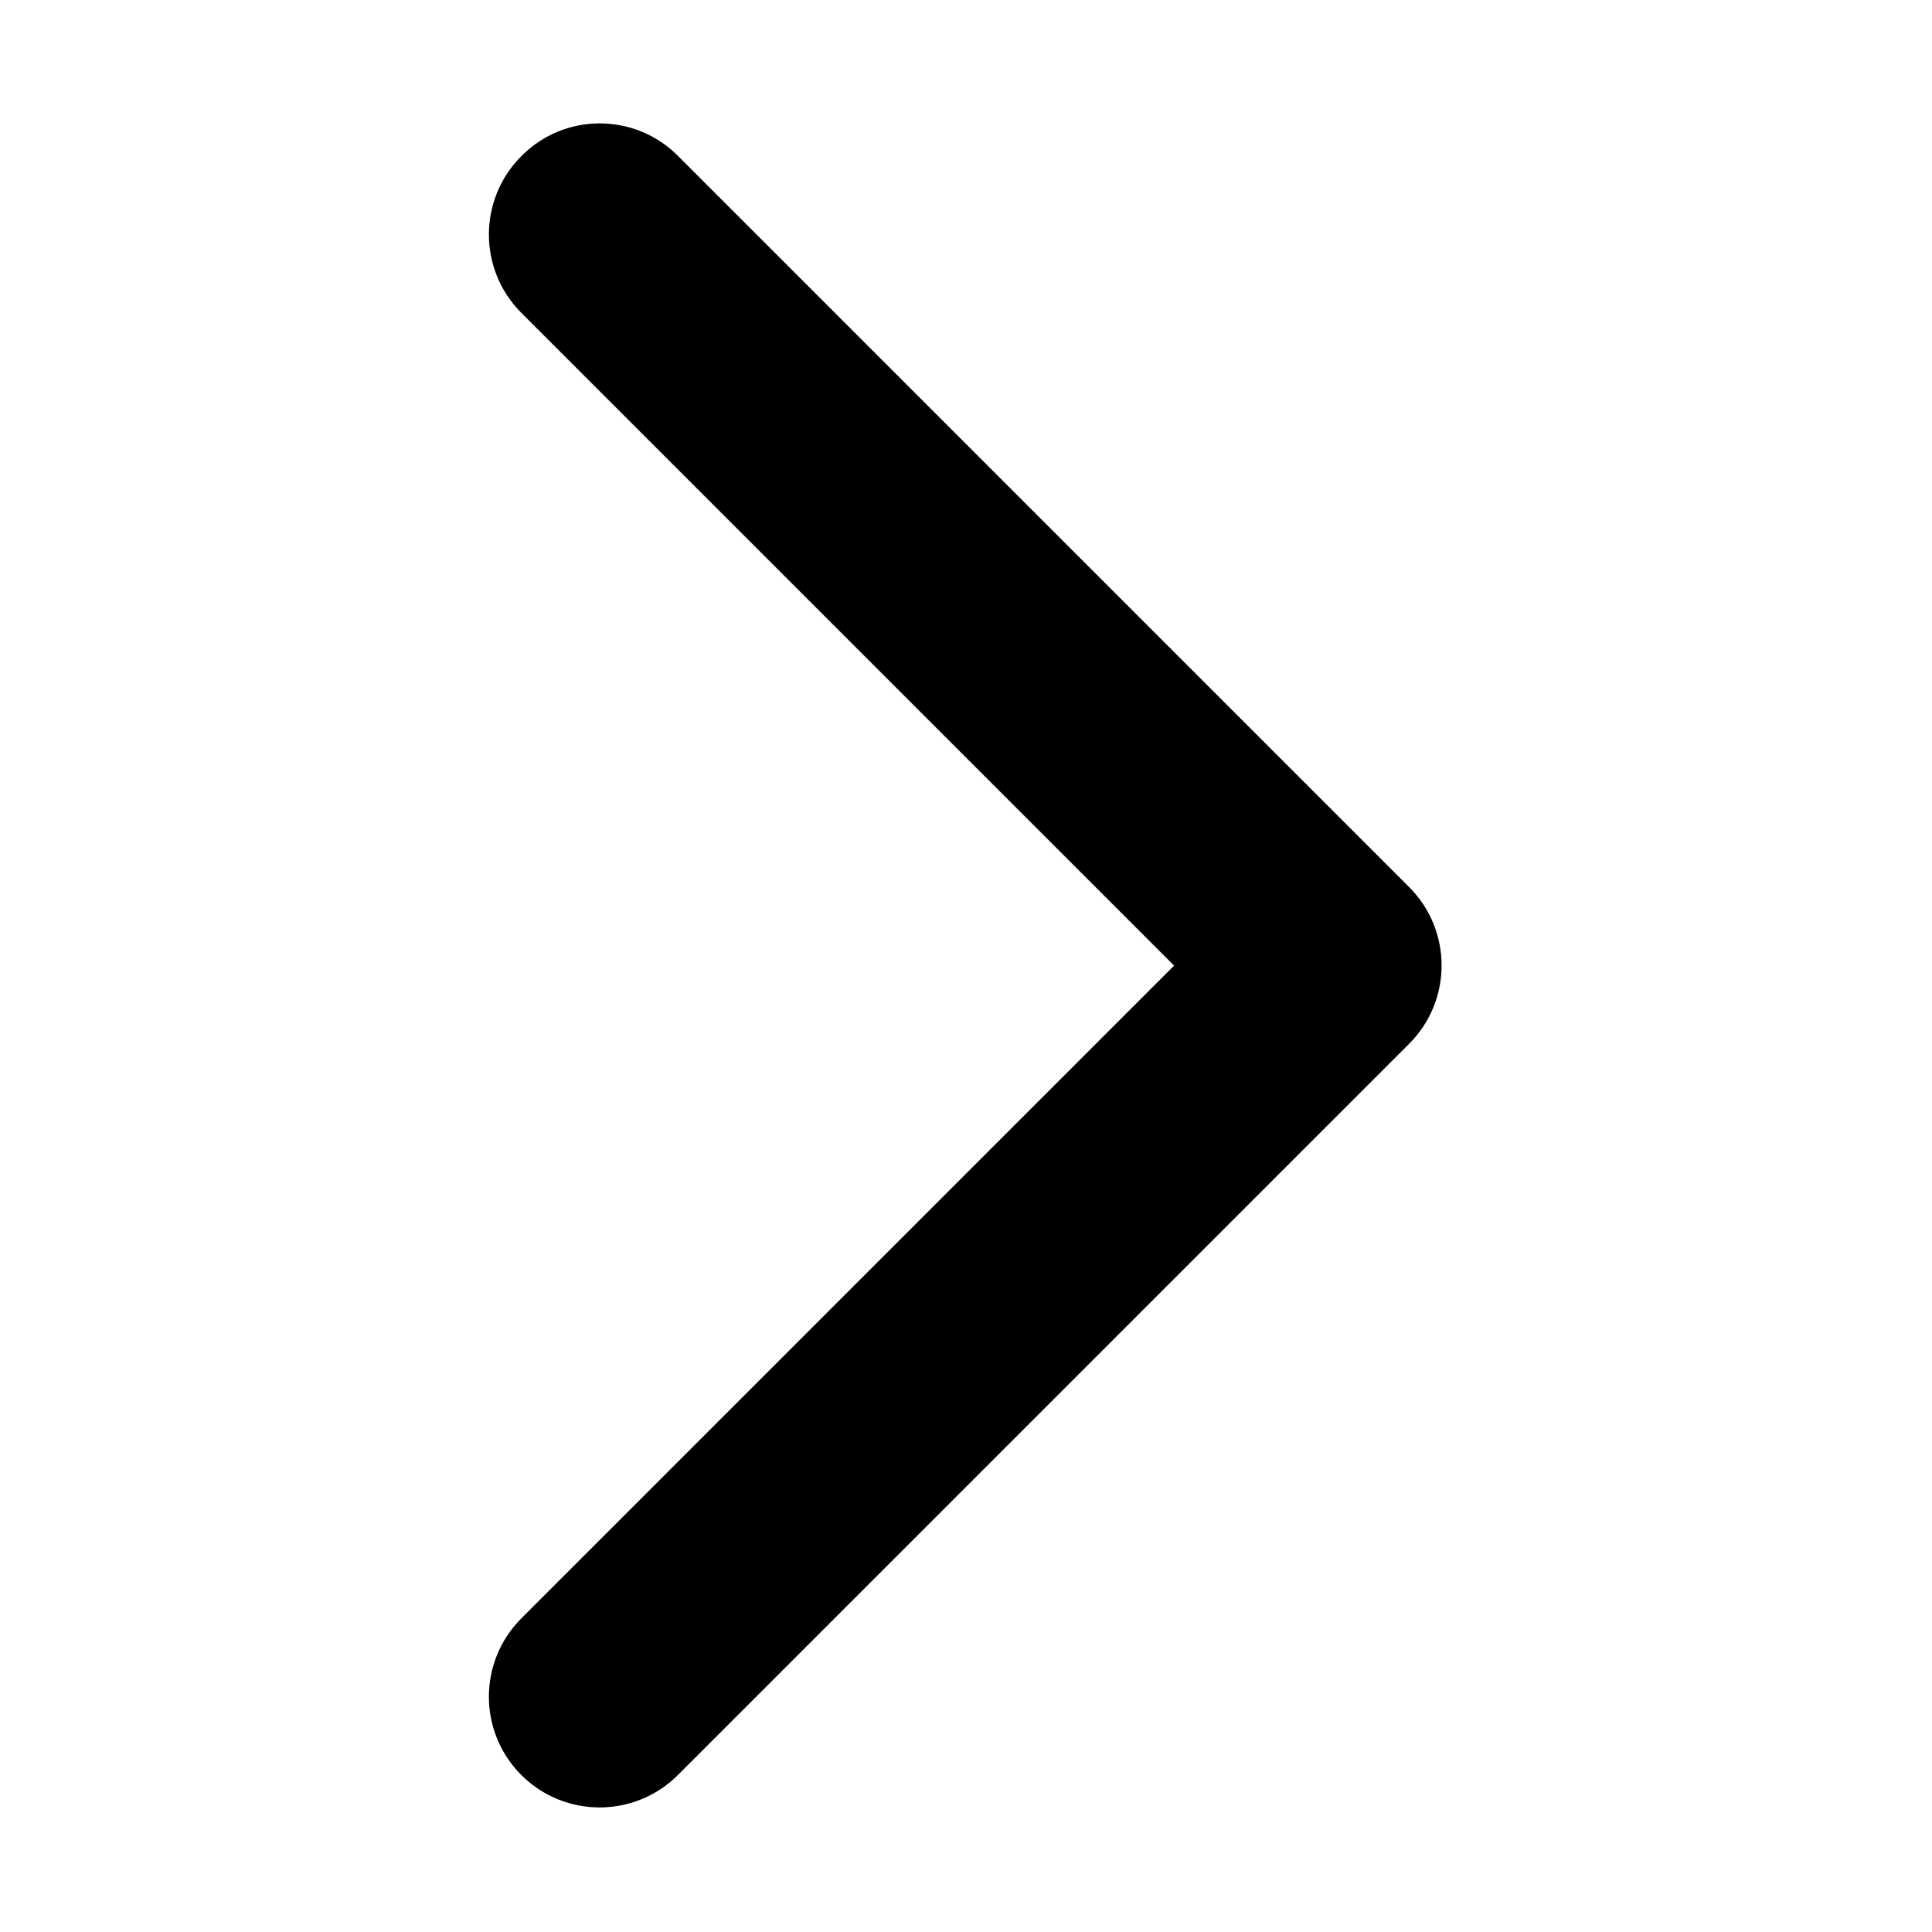
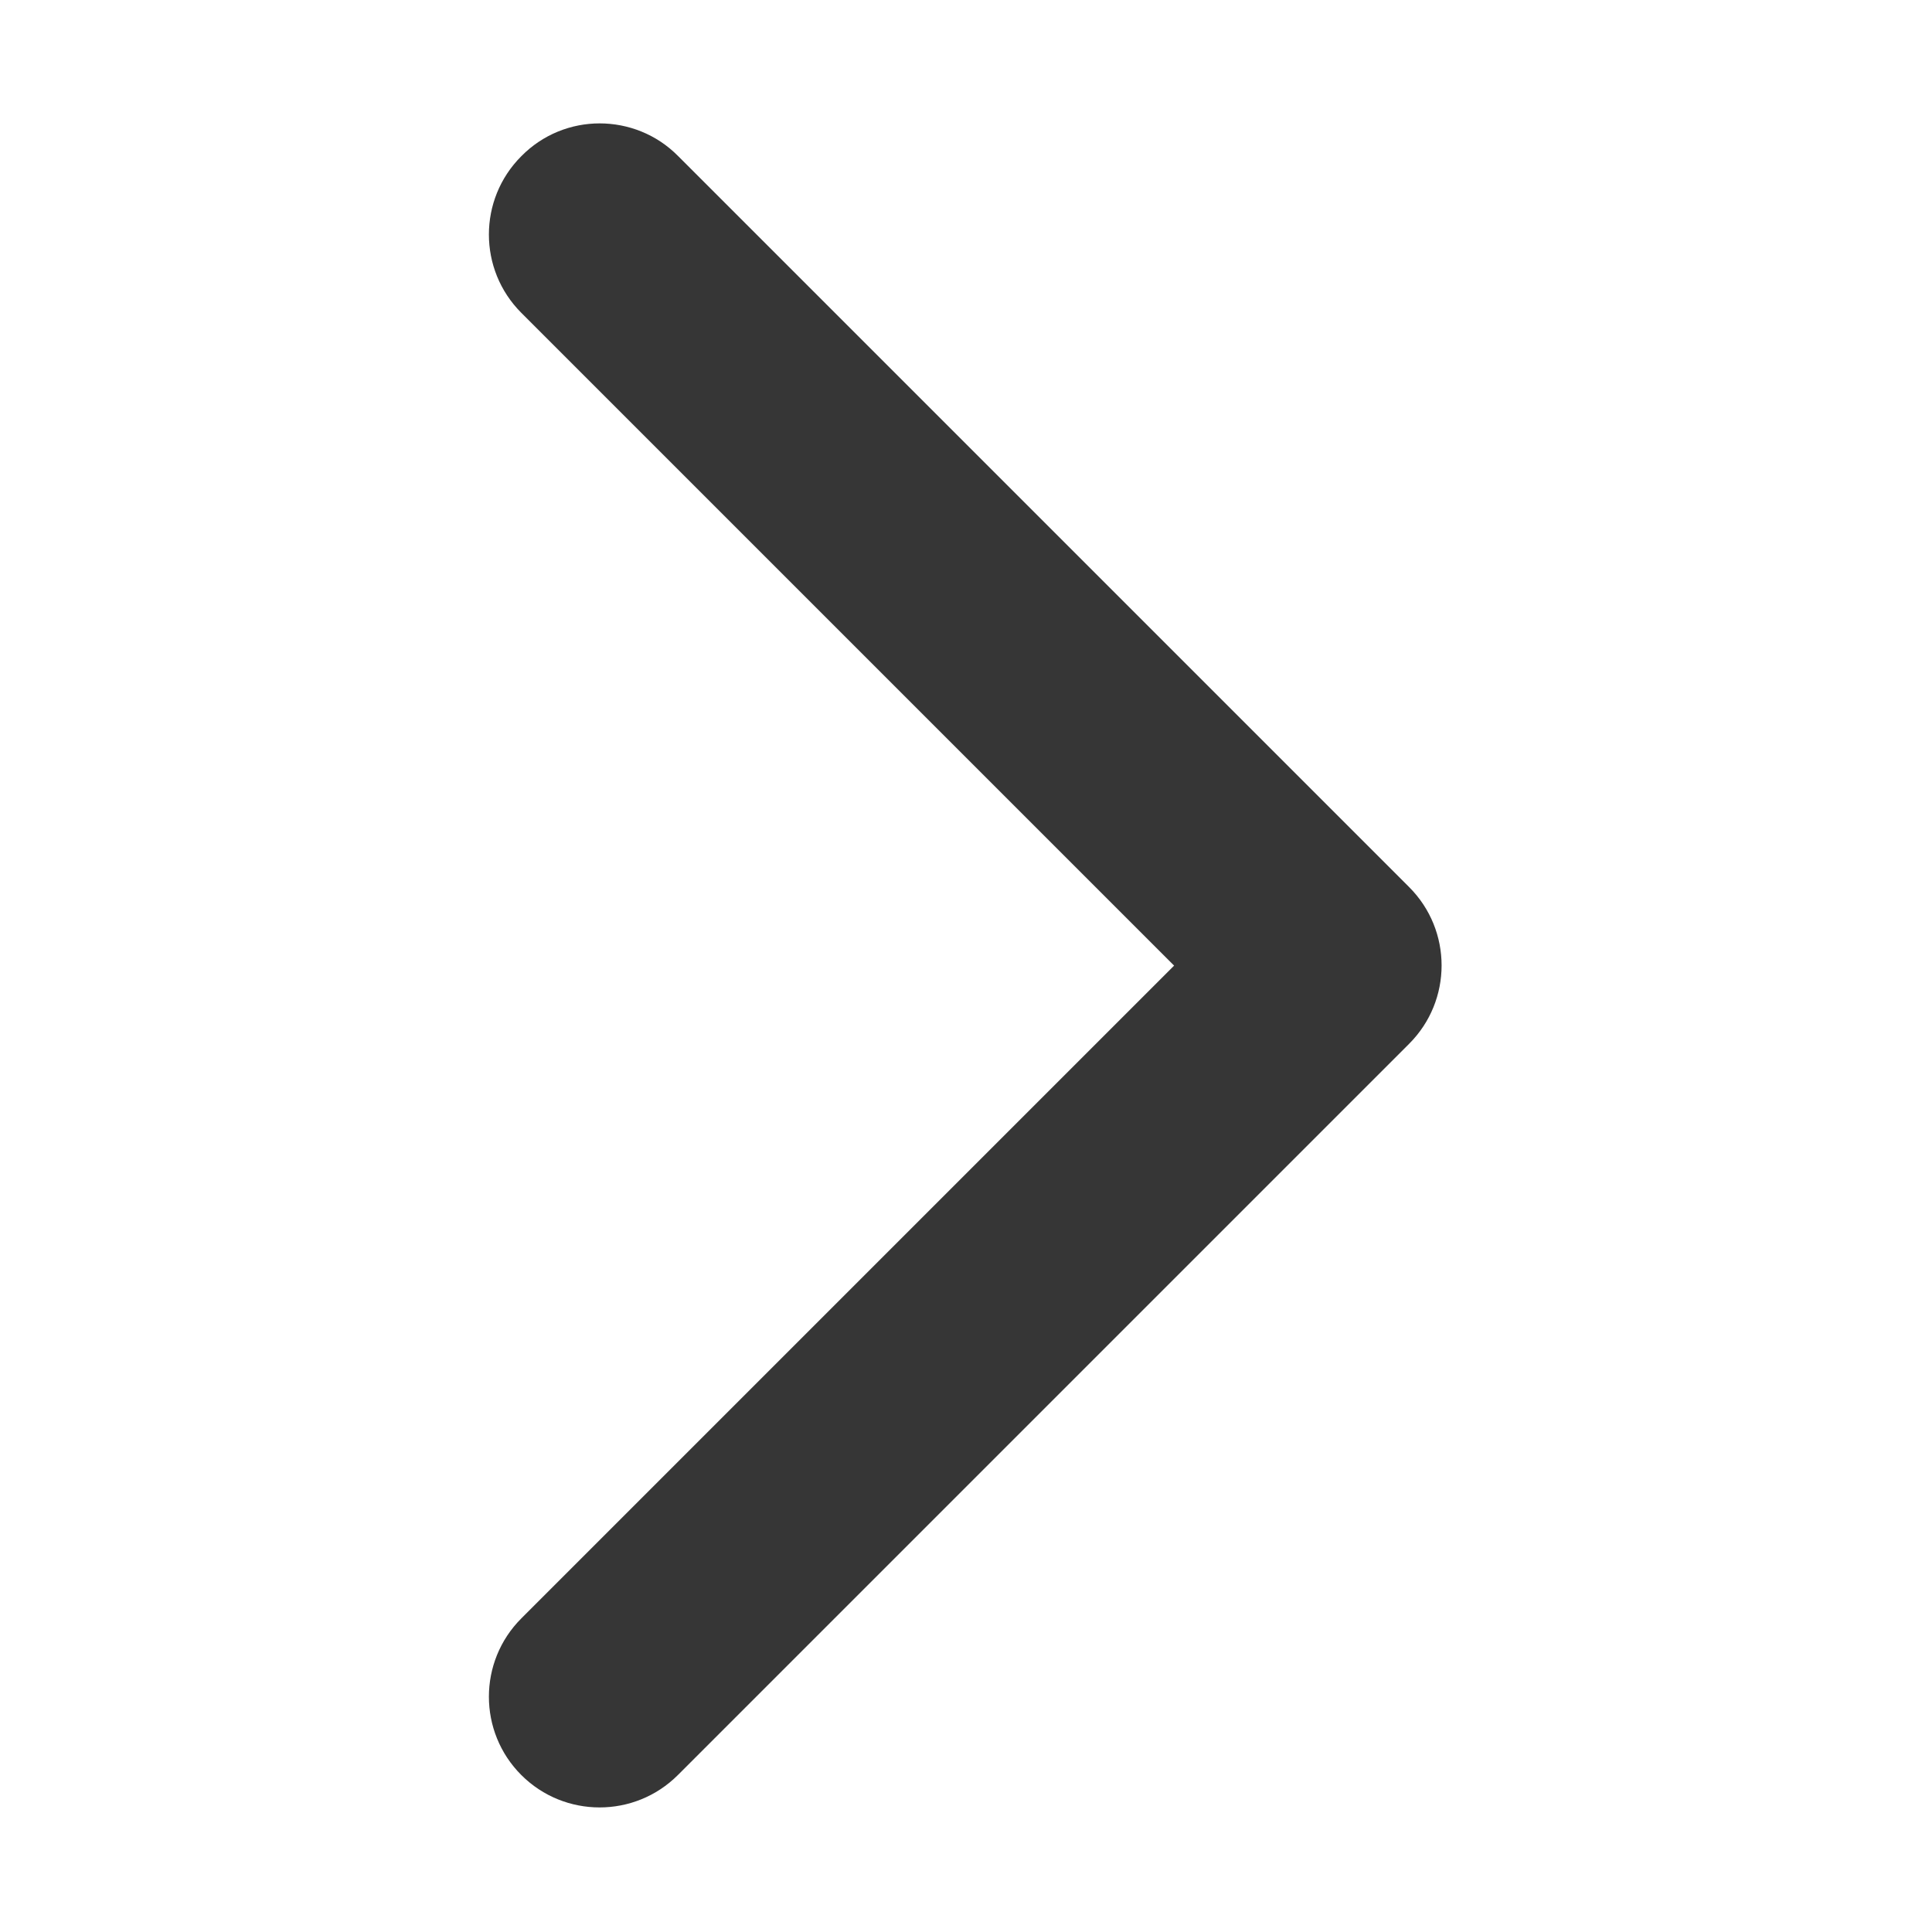
- <svg xmlns="http://www.w3.org/2000/svg" class="svg-icon" style="width: 1em; height: 1em;vertical-align: middle;fill: currentColor;overflow: hidden;" viewBox="0 0 1024 1024" version="1.1">
+ <svg xmlns="http://www.w3.org/2000/svg" class="svg-icon" style="vertical-align: middle;fill: rgb(54, 54, 54);overflow: hidden;" viewBox="0 0 1024 1024" version="1.1">
  <path d="M706.2 958.6c-15 0-30.1-5.7-41.5-17.2L277.1 553.8c-22.9-22.9-22.9-60.1 0-83L664.7 83.2c22.9-22.9 60.1-22.9 83 0s22.9 60.1 0 83l-346 346 346 346c22.9 22.9 22.9 60.1 0 83-11.4 11.6-26.5 17.4-41.5 17.4z" transform="rotate(180 512 512)" />
</svg>
